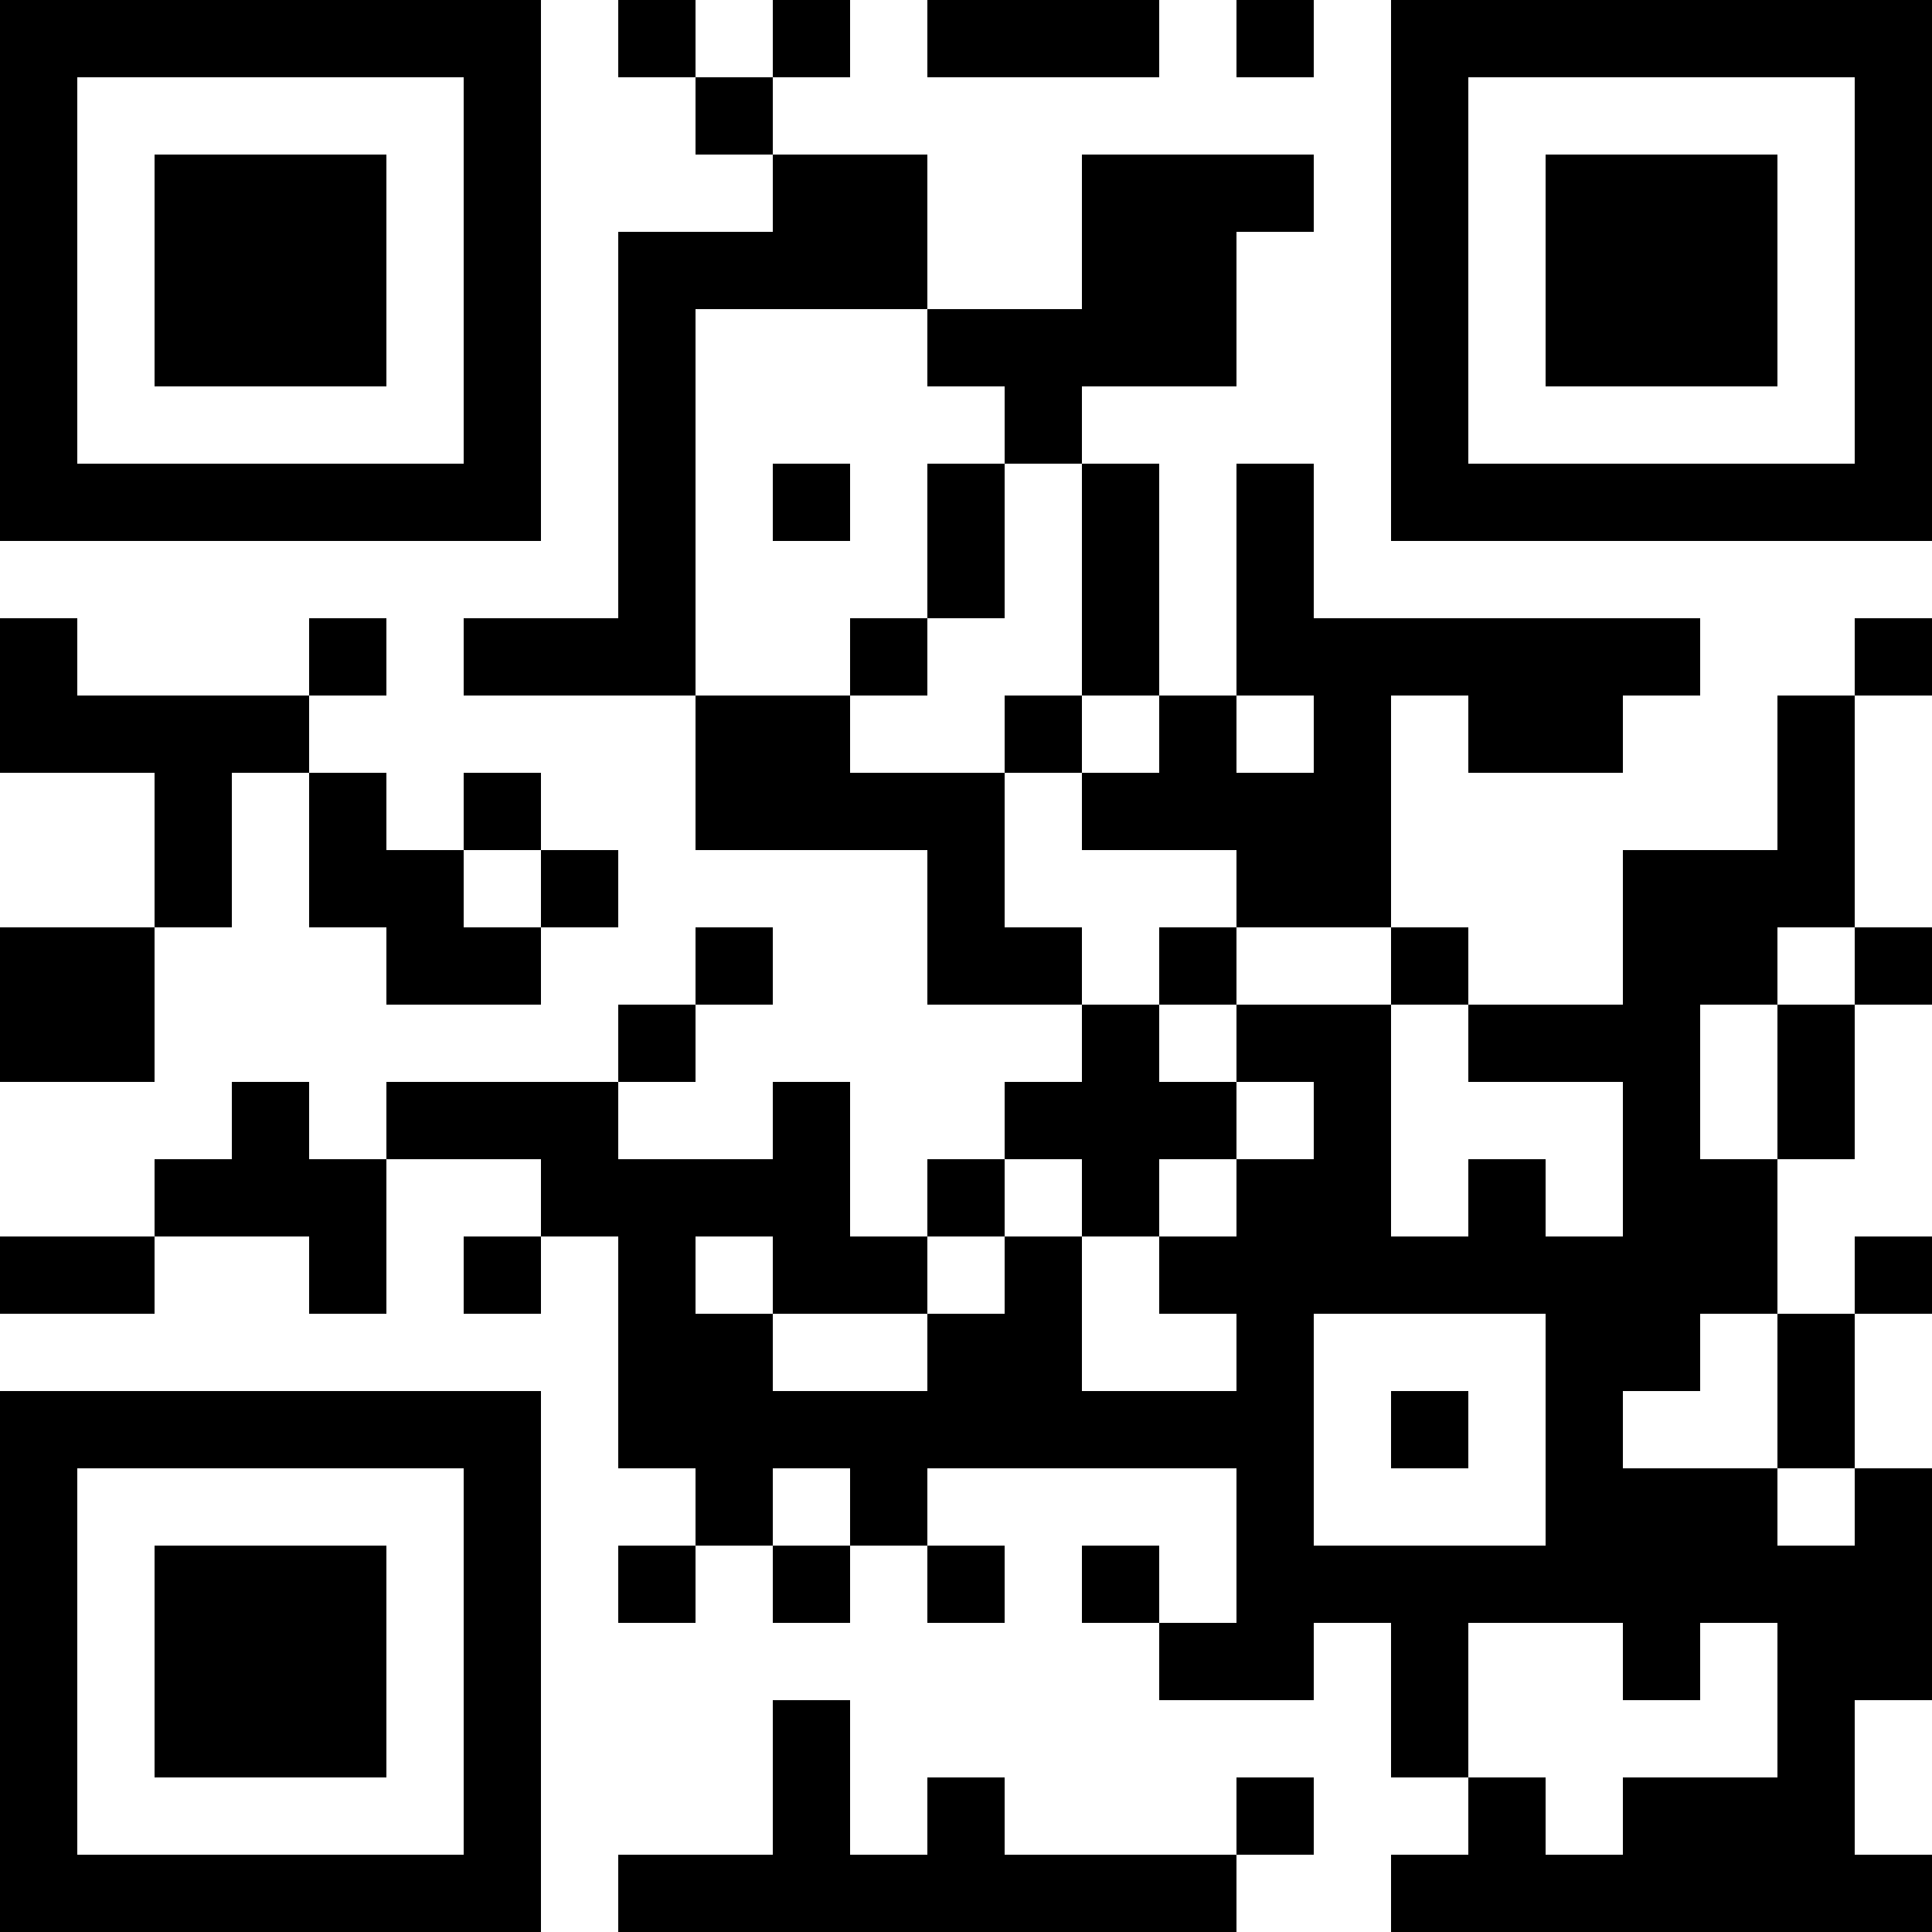
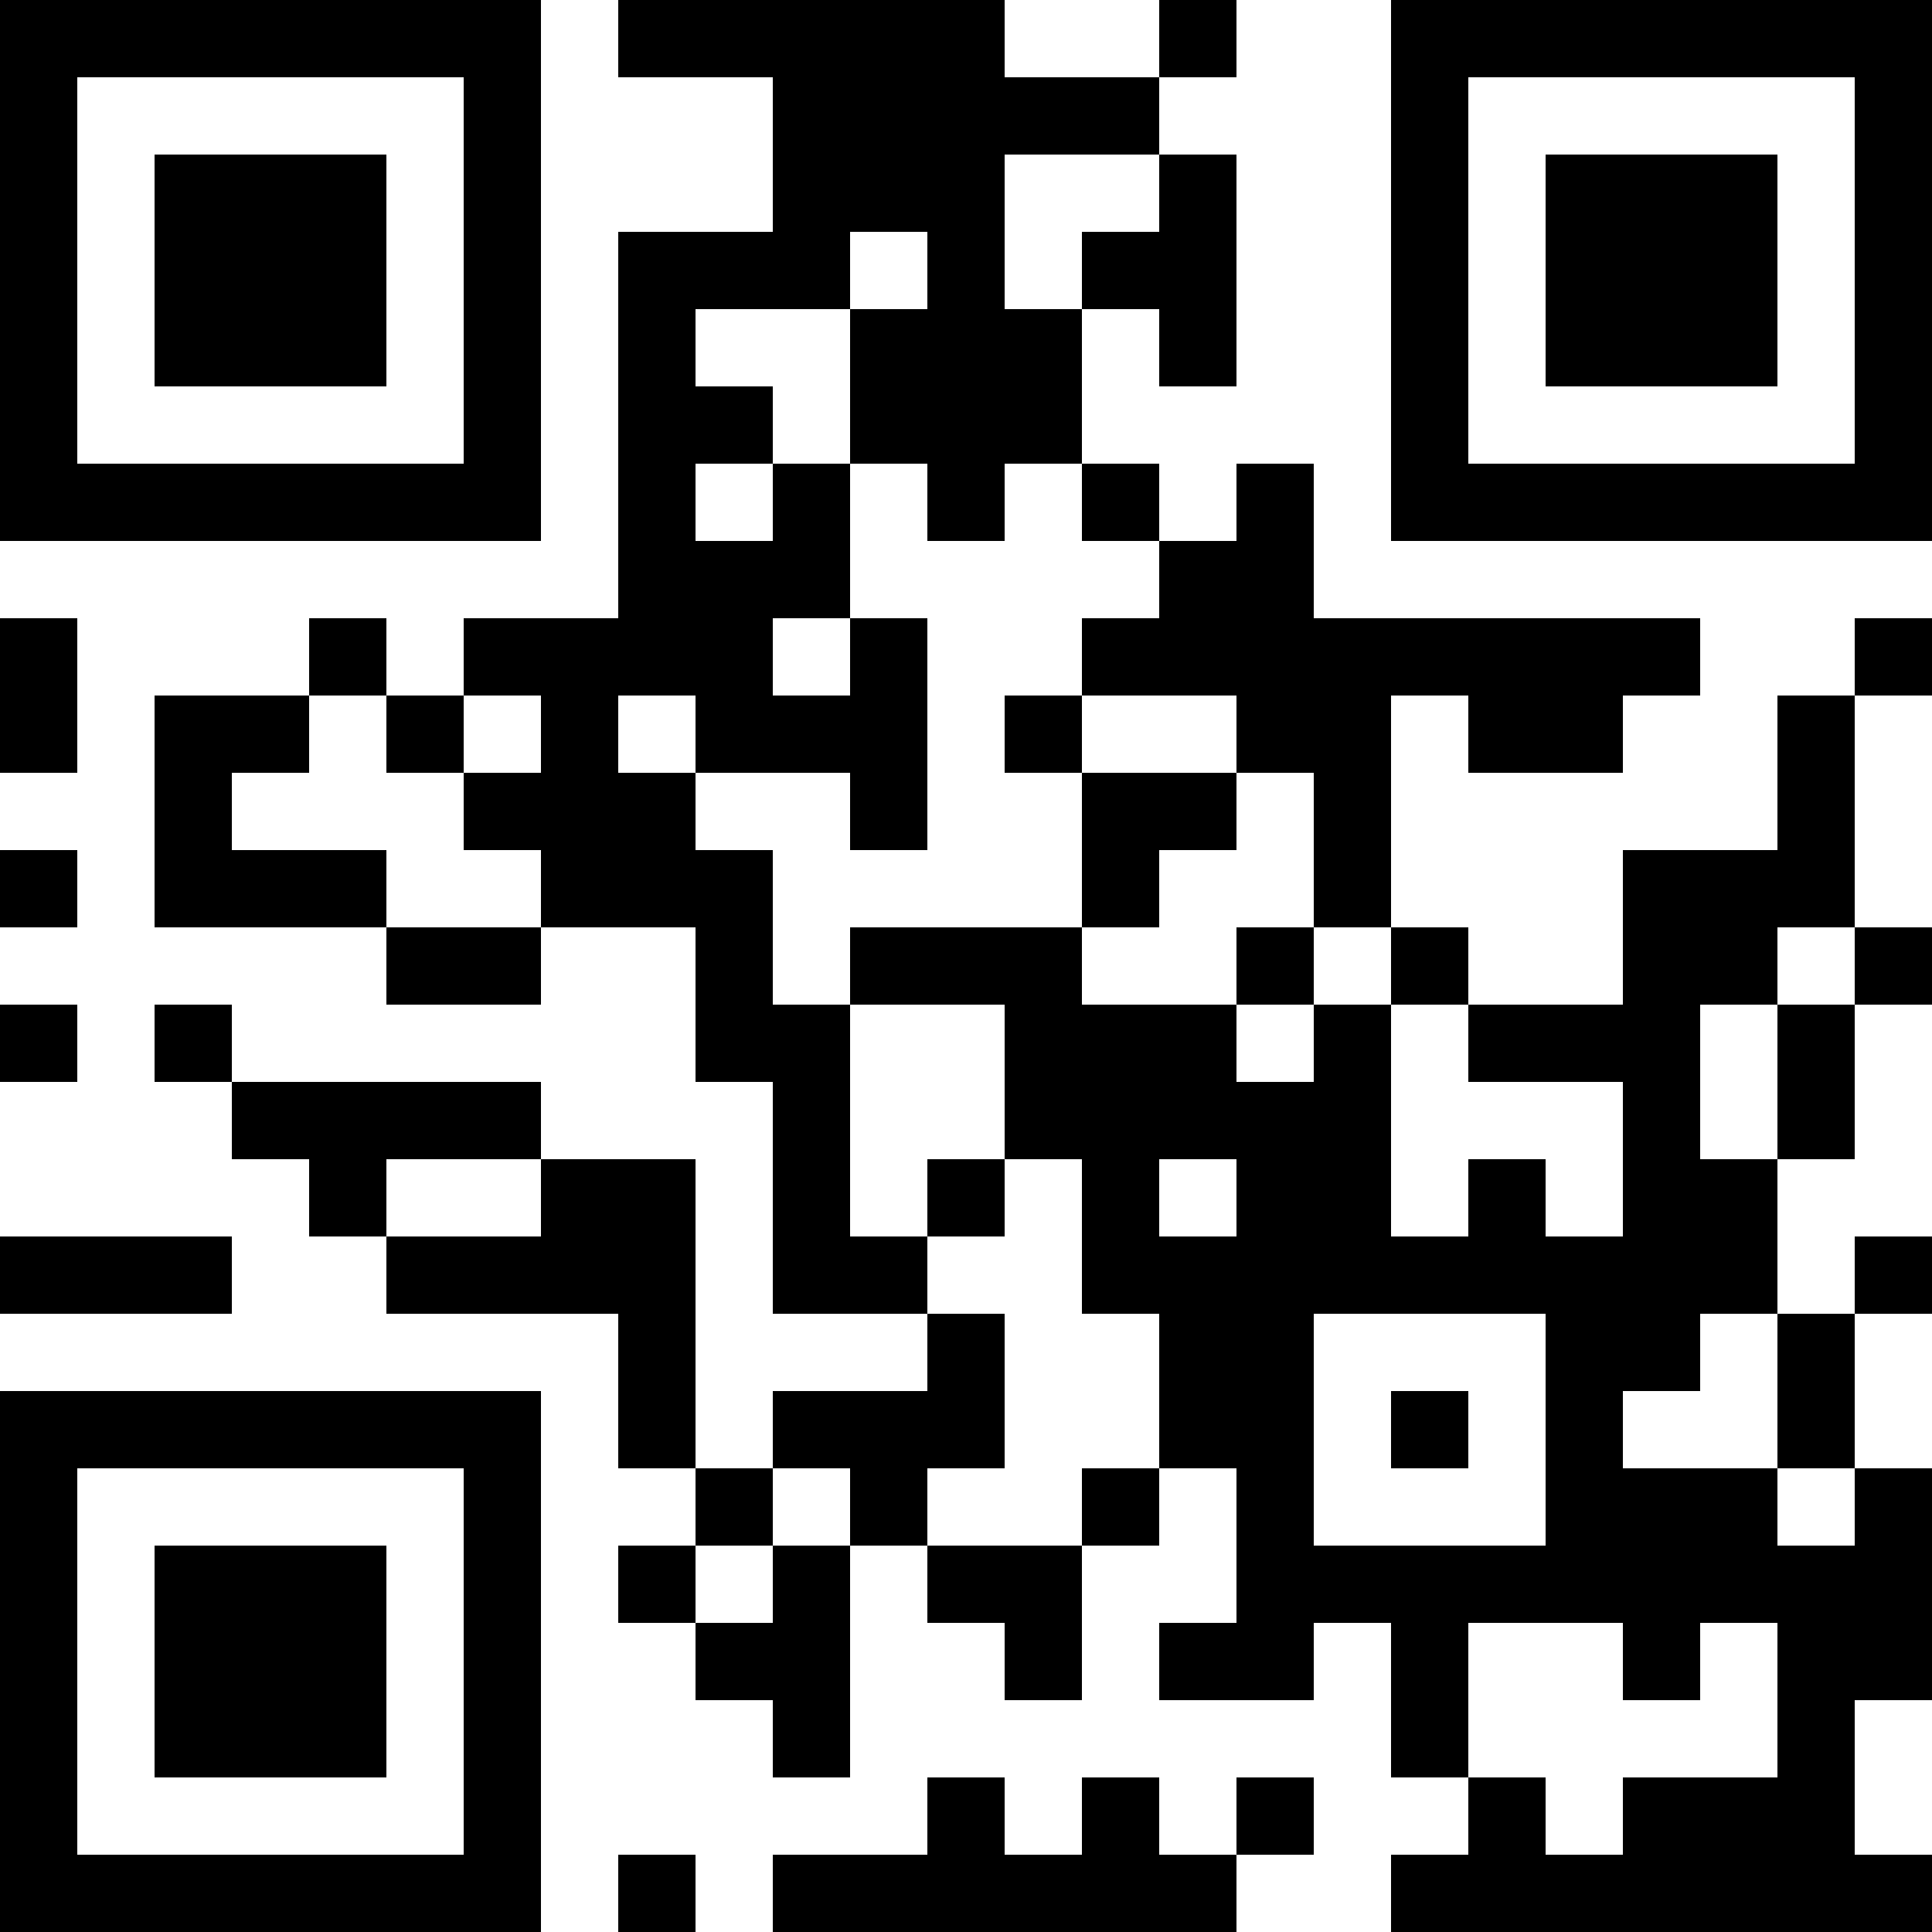
<svg xmlns="http://www.w3.org/2000/svg" version="1.1" width="200" height="200" viewBox="0 0 200 200">
  <rect x="0" y="0" width="200" height="200" fill="#ffffff" />
  <g transform="scale(8)">
    <g transform="translate(0,0)">
-       <path fill-rule="evenodd" d="M8 0L8 1L9 1L9 2L10 2L10 3L8 3L8 8L6 8L6 9L9 9L9 11L12 11L12 13L14 13L14 14L13 14L13 15L12 15L12 16L11 16L11 14L10 14L10 15L8 15L8 14L9 14L9 13L10 13L10 12L9 12L9 13L8 13L8 14L5 14L5 15L4 15L4 14L3 14L3 15L2 15L2 16L0 16L0 17L2 17L2 16L4 16L4 17L5 17L5 15L7 15L7 16L6 16L6 17L7 17L7 16L8 16L8 19L9 19L9 20L8 20L8 21L9 21L9 20L10 20L10 21L11 21L11 20L12 20L12 21L13 21L13 20L12 20L12 19L16 19L16 21L15 21L15 20L14 20L14 21L15 21L15 22L17 22L17 21L18 21L18 23L19 23L19 24L18 24L18 25L25 25L25 24L24 24L24 22L25 22L25 19L24 19L24 17L25 17L25 16L24 16L24 17L23 17L23 15L24 15L24 13L25 13L25 12L24 12L24 9L25 9L25 8L24 8L24 9L23 9L23 11L21 11L21 13L19 13L19 12L18 12L18 9L19 9L19 10L21 10L21 9L22 9L22 8L17 8L17 6L16 6L16 9L15 9L15 6L14 6L14 5L16 5L16 3L17 3L17 2L14 2L14 4L12 4L12 2L10 2L10 1L11 1L11 0L10 0L10 1L9 1L9 0ZM12 0L12 1L15 1L15 0ZM16 0L16 1L17 1L17 0ZM9 4L9 9L11 9L11 10L13 10L13 12L14 12L14 13L15 13L15 14L16 14L16 15L15 15L15 16L14 16L14 15L13 15L13 16L12 16L12 17L10 17L10 16L9 16L9 17L10 17L10 18L12 18L12 17L13 17L13 16L14 16L14 18L16 18L16 17L15 17L15 16L16 16L16 15L17 15L17 14L16 14L16 13L18 13L18 16L19 16L19 15L20 15L20 16L21 16L21 14L19 14L19 13L18 13L18 12L16 12L16 11L14 11L14 10L15 10L15 9L14 9L14 6L13 6L13 5L12 5L12 4ZM10 6L10 7L11 7L11 6ZM12 6L12 8L11 8L11 9L12 9L12 8L13 8L13 6ZM0 8L0 10L2 10L2 12L0 12L0 14L2 14L2 12L3 12L3 10L4 10L4 12L5 12L5 13L7 13L7 12L8 12L8 11L7 11L7 10L6 10L6 11L5 11L5 10L4 10L4 9L5 9L5 8L4 8L4 9L1 9L1 8ZM13 9L13 10L14 10L14 9ZM16 9L16 10L17 10L17 9ZM6 11L6 12L7 12L7 11ZM15 12L15 13L16 13L16 12ZM23 12L23 13L22 13L22 15L23 15L23 13L24 13L24 12ZM17 17L17 20L20 20L20 17ZM22 17L22 18L21 18L21 19L23 19L23 20L24 20L24 19L23 19L23 17ZM18 18L18 19L19 19L19 18ZM10 19L10 20L11 20L11 19ZM19 21L19 23L20 23L20 24L21 24L21 23L23 23L23 21L22 21L22 22L21 22L21 21ZM10 22L10 24L8 24L8 25L16 25L16 24L17 24L17 23L16 23L16 24L13 24L13 23L12 23L12 24L11 24L11 22ZM0 0L0 7L7 7L7 0ZM1 1L1 6L6 6L6 1ZM2 2L2 5L5 5L5 2ZM18 0L18 7L25 7L25 0ZM19 1L19 6L24 6L24 1ZM20 2L20 5L23 5L23 2ZM0 18L0 25L7 25L7 18ZM1 19L1 24L6 24L6 19ZM2 20L2 23L5 23L5 20Z" fill="#000000" />
+       <path fill-rule="evenodd" d="M8 0L8 1L10 1L10 3L8 3L8 8L6 8L6 9L5 9L5 8L4 8L4 9L2 9L2 12L5 12L5 13L7 13L7 12L9 12L9 14L10 14L10 17L12 17L12 18L10 18L10 19L9 19L9 15L7 15L7 14L3 14L3 13L2 13L2 14L3 14L3 15L4 15L4 16L5 16L5 17L8 17L8 19L9 19L9 20L8 20L8 21L9 21L9 22L10 22L10 23L11 23L11 20L12 20L12 21L13 21L13 22L14 22L14 20L15 20L15 19L16 19L16 21L15 21L15 22L17 22L17 21L18 21L18 23L19 23L19 24L18 24L18 25L25 25L25 24L24 24L24 22L25 22L25 19L24 19L24 17L25 17L25 16L24 16L24 17L23 17L23 15L24 15L24 13L25 13L25 12L24 12L24 9L25 9L25 8L24 8L24 9L23 9L23 11L21 11L21 13L19 13L19 12L18 12L18 9L19 9L19 10L21 10L21 9L22 9L22 8L17 8L17 6L16 6L16 7L15 7L15 6L14 6L14 4L15 4L15 5L16 5L16 2L15 2L15 1L16 1L16 0L15 0L15 1L13 1L13 0ZM13 2L13 4L14 4L14 3L15 3L15 2ZM11 3L11 4L9 4L9 5L10 5L10 6L9 6L9 7L10 7L10 6L11 6L11 8L10 8L10 9L11 9L11 8L12 8L12 11L11 11L11 10L9 10L9 9L8 9L8 10L9 10L9 11L10 11L10 13L11 13L11 16L12 16L12 17L13 17L13 19L12 19L12 20L14 20L14 19L15 19L15 17L14 17L14 15L13 15L13 13L11 13L11 12L14 12L14 13L16 13L16 14L17 14L17 13L18 13L18 16L19 16L19 15L20 15L20 16L21 16L21 14L19 14L19 13L18 13L18 12L17 12L17 10L16 10L16 9L14 9L14 8L15 8L15 7L14 7L14 6L13 6L13 7L12 7L12 6L11 6L11 4L12 4L12 3ZM0 8L0 10L1 10L1 8ZM4 9L4 10L3 10L3 11L5 11L5 12L7 12L7 11L6 11L6 10L7 10L7 9L6 9L6 10L5 10L5 9ZM13 9L13 10L14 10L14 12L15 12L15 11L16 11L16 10L14 10L14 9ZM0 11L0 12L1 12L1 11ZM16 12L16 13L17 13L17 12ZM23 12L23 13L22 13L22 15L23 15L23 13L24 13L24 12ZM0 13L0 14L1 14L1 13ZM5 15L5 16L7 16L7 15ZM12 15L12 16L13 16L13 15ZM15 15L15 16L16 16L16 15ZM0 16L0 17L3 17L3 16ZM17 17L17 20L20 20L20 17ZM22 17L22 18L21 18L21 19L23 19L23 20L24 20L24 19L23 19L23 17ZM18 18L18 19L19 19L19 18ZM10 19L10 20L9 20L9 21L10 21L10 20L11 20L11 19ZM19 21L19 23L20 23L20 24L21 24L21 23L23 23L23 21L22 21L22 22L21 22L21 21ZM12 23L12 24L10 24L10 25L16 25L16 24L17 24L17 23L16 23L16 24L15 24L15 23L14 23L14 24L13 24L13 23ZM8 24L8 25L9 25L9 24ZM0 0L0 7L7 7L7 0ZM1 1L1 6L6 6L6 1ZM2 2L2 5L5 5L5 2ZM18 0L18 7L25 7L25 0ZM19 1L19 6L24 6L24 1ZM20 2L20 5L23 5L23 2ZM0 18L0 25L7 25L7 18ZM1 19L1 24L6 24L6 19ZM2 20L2 23L5 23L5 20Z" fill="#000000" />
    </g>
  </g>
</svg>
